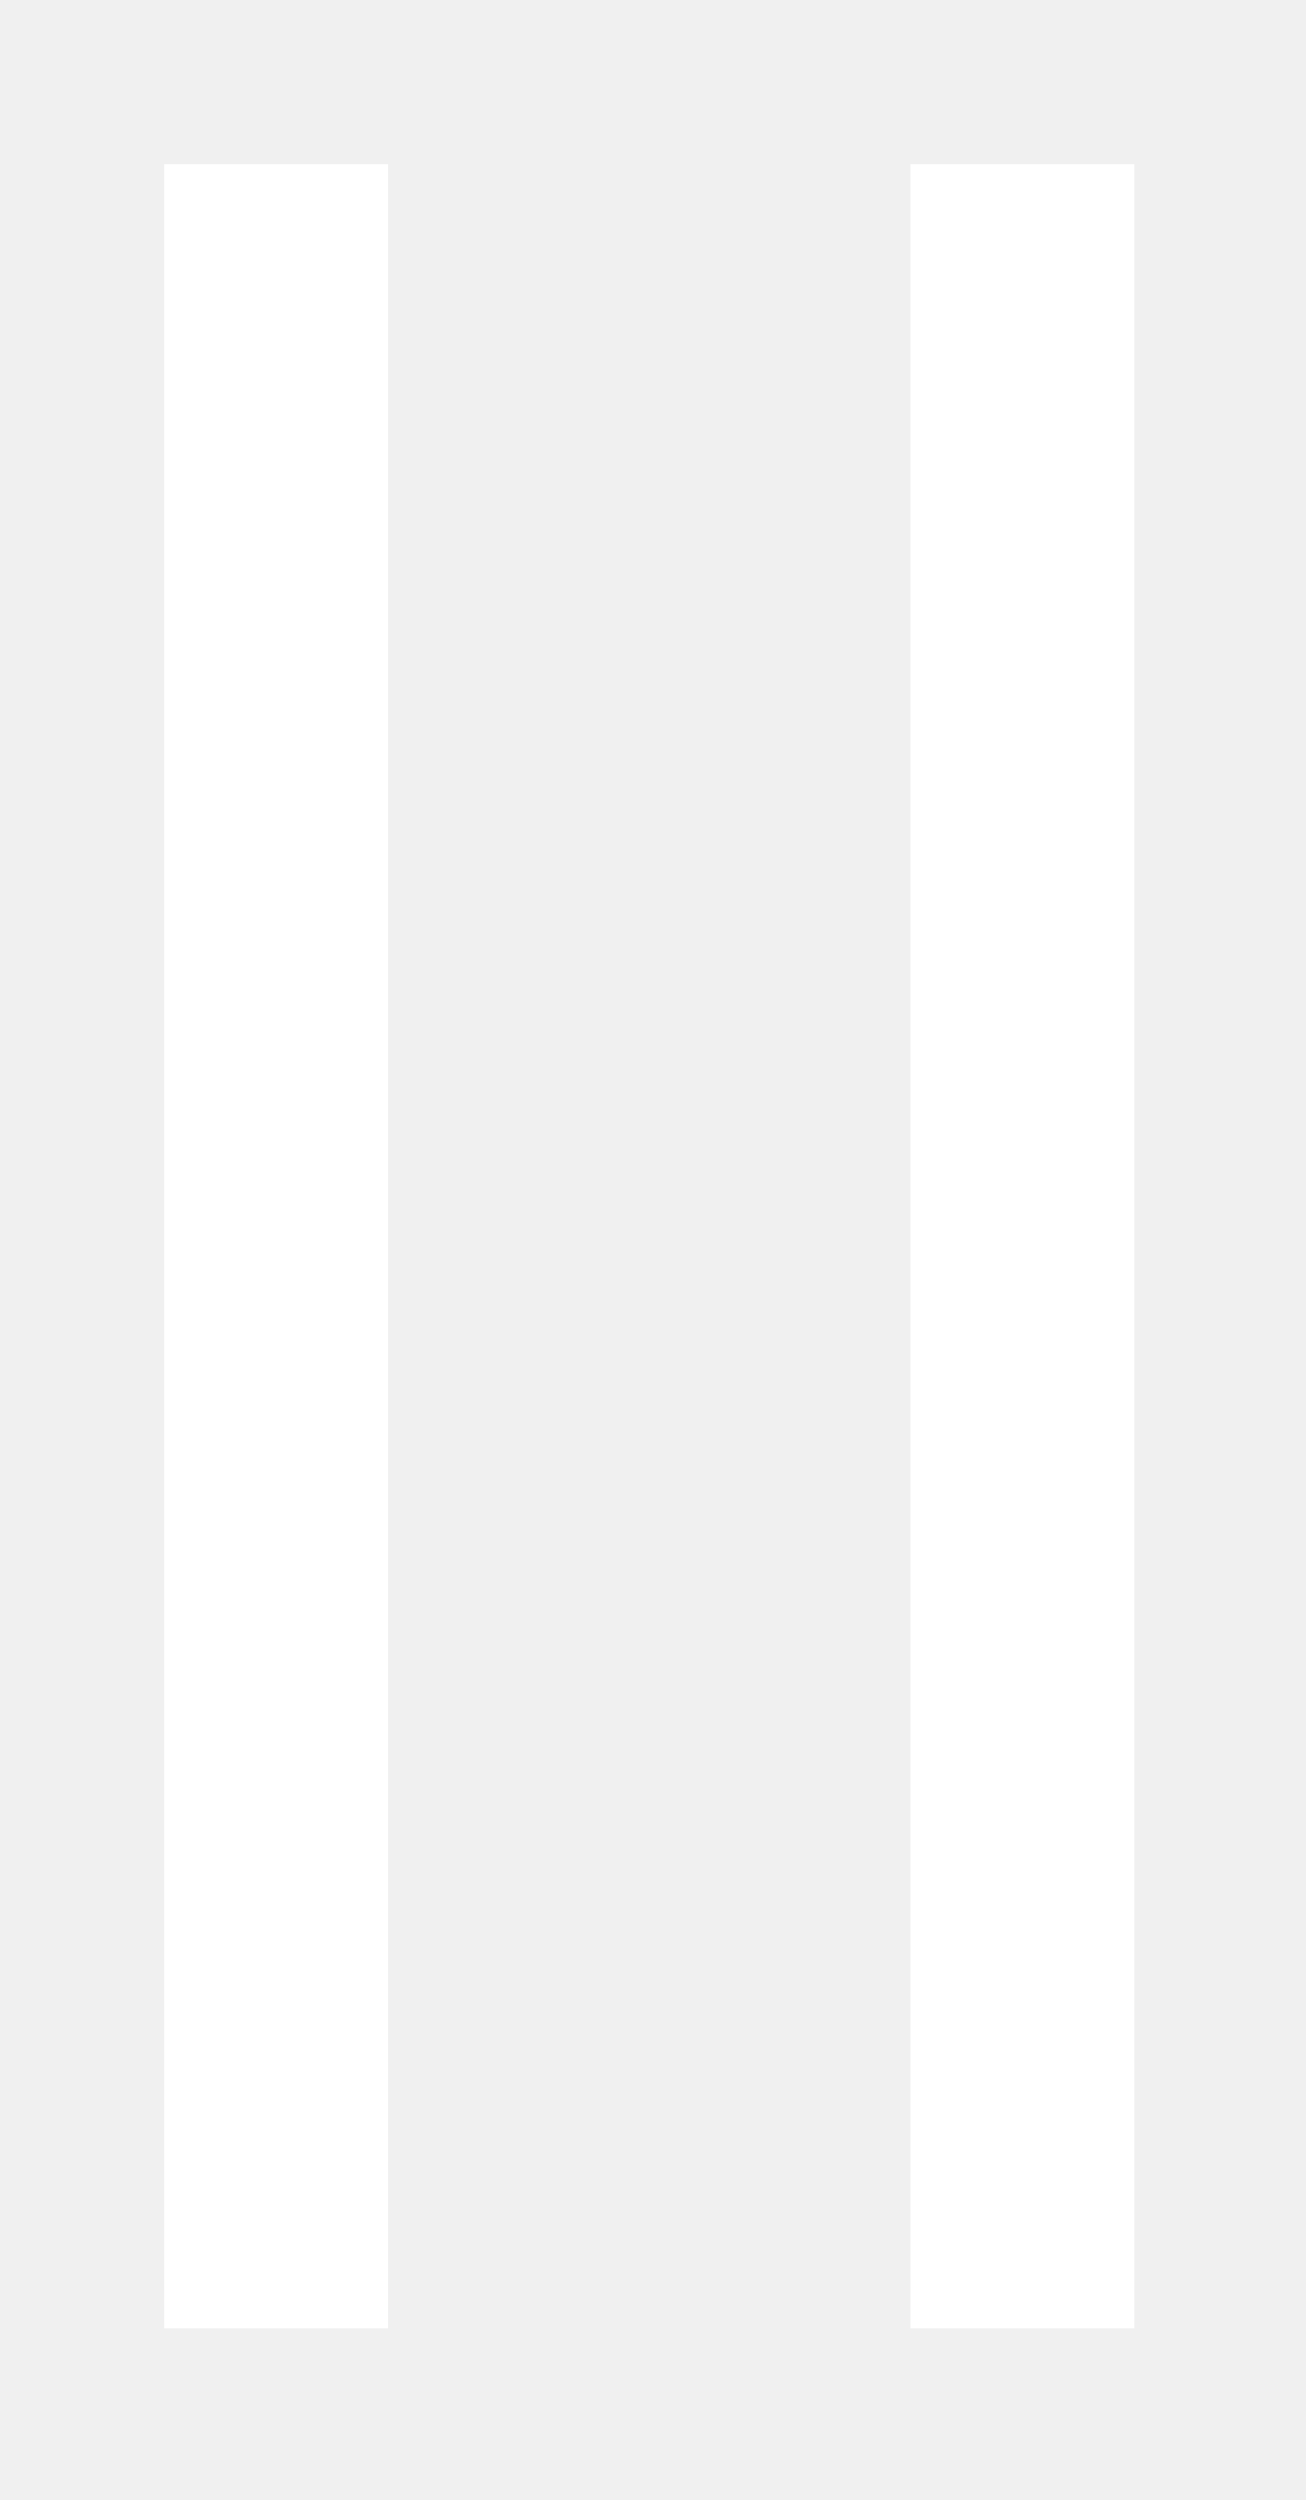
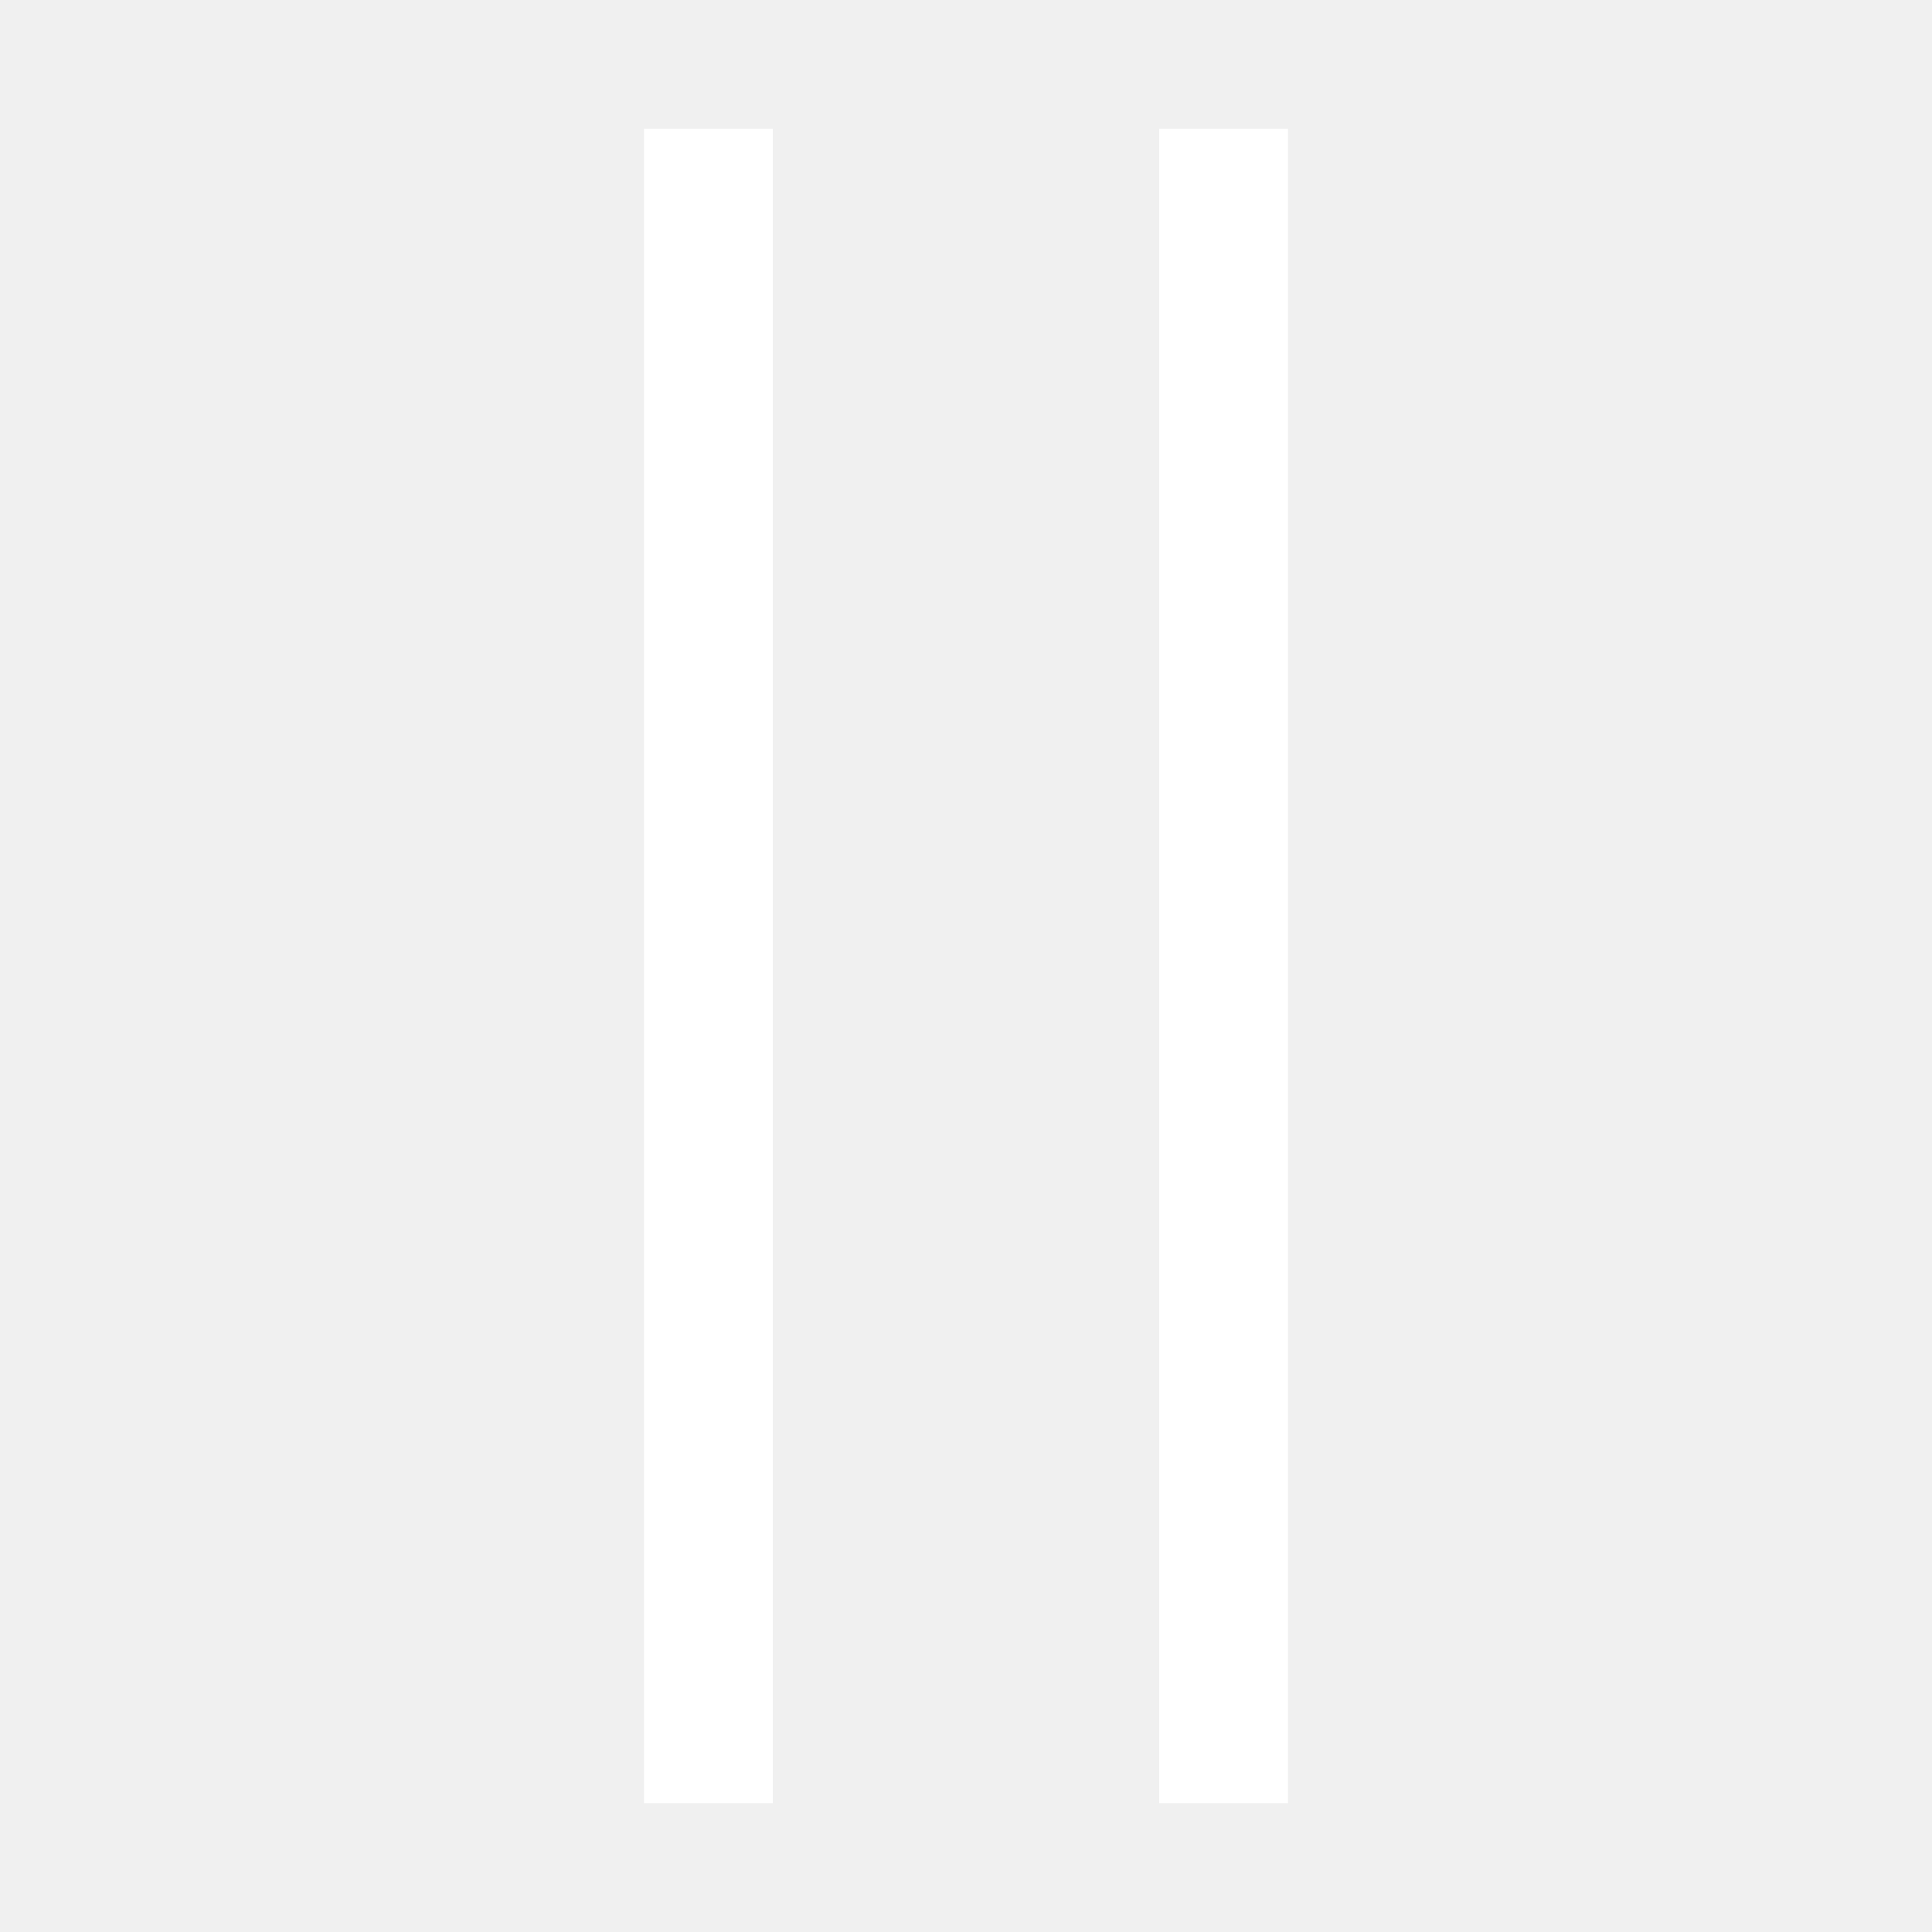
- <svg xmlns="http://www.w3.org/2000/svg" version="1.1" x="0px" y="0px" viewBox="0 0 17.5 33.5" xml:space="preserve">
-   <rect fill="#fff" x="2.2" y="2.2" width="3" height="29" />
-   <rect fill="#fff" x="12.2" y="2.2" width="3" height="29" />
+ <svg xmlns="http://www.w3.org/2000/svg" width="15" height="15" viewBox="0 0 15 15" fill="none">
+   <path d="M10 14L10 1H9L9 14L10 14Z" fill="white" />
+   <path d="M6 14L6 1H5L5 14L6 14Z" fill="white" />
</svg>
